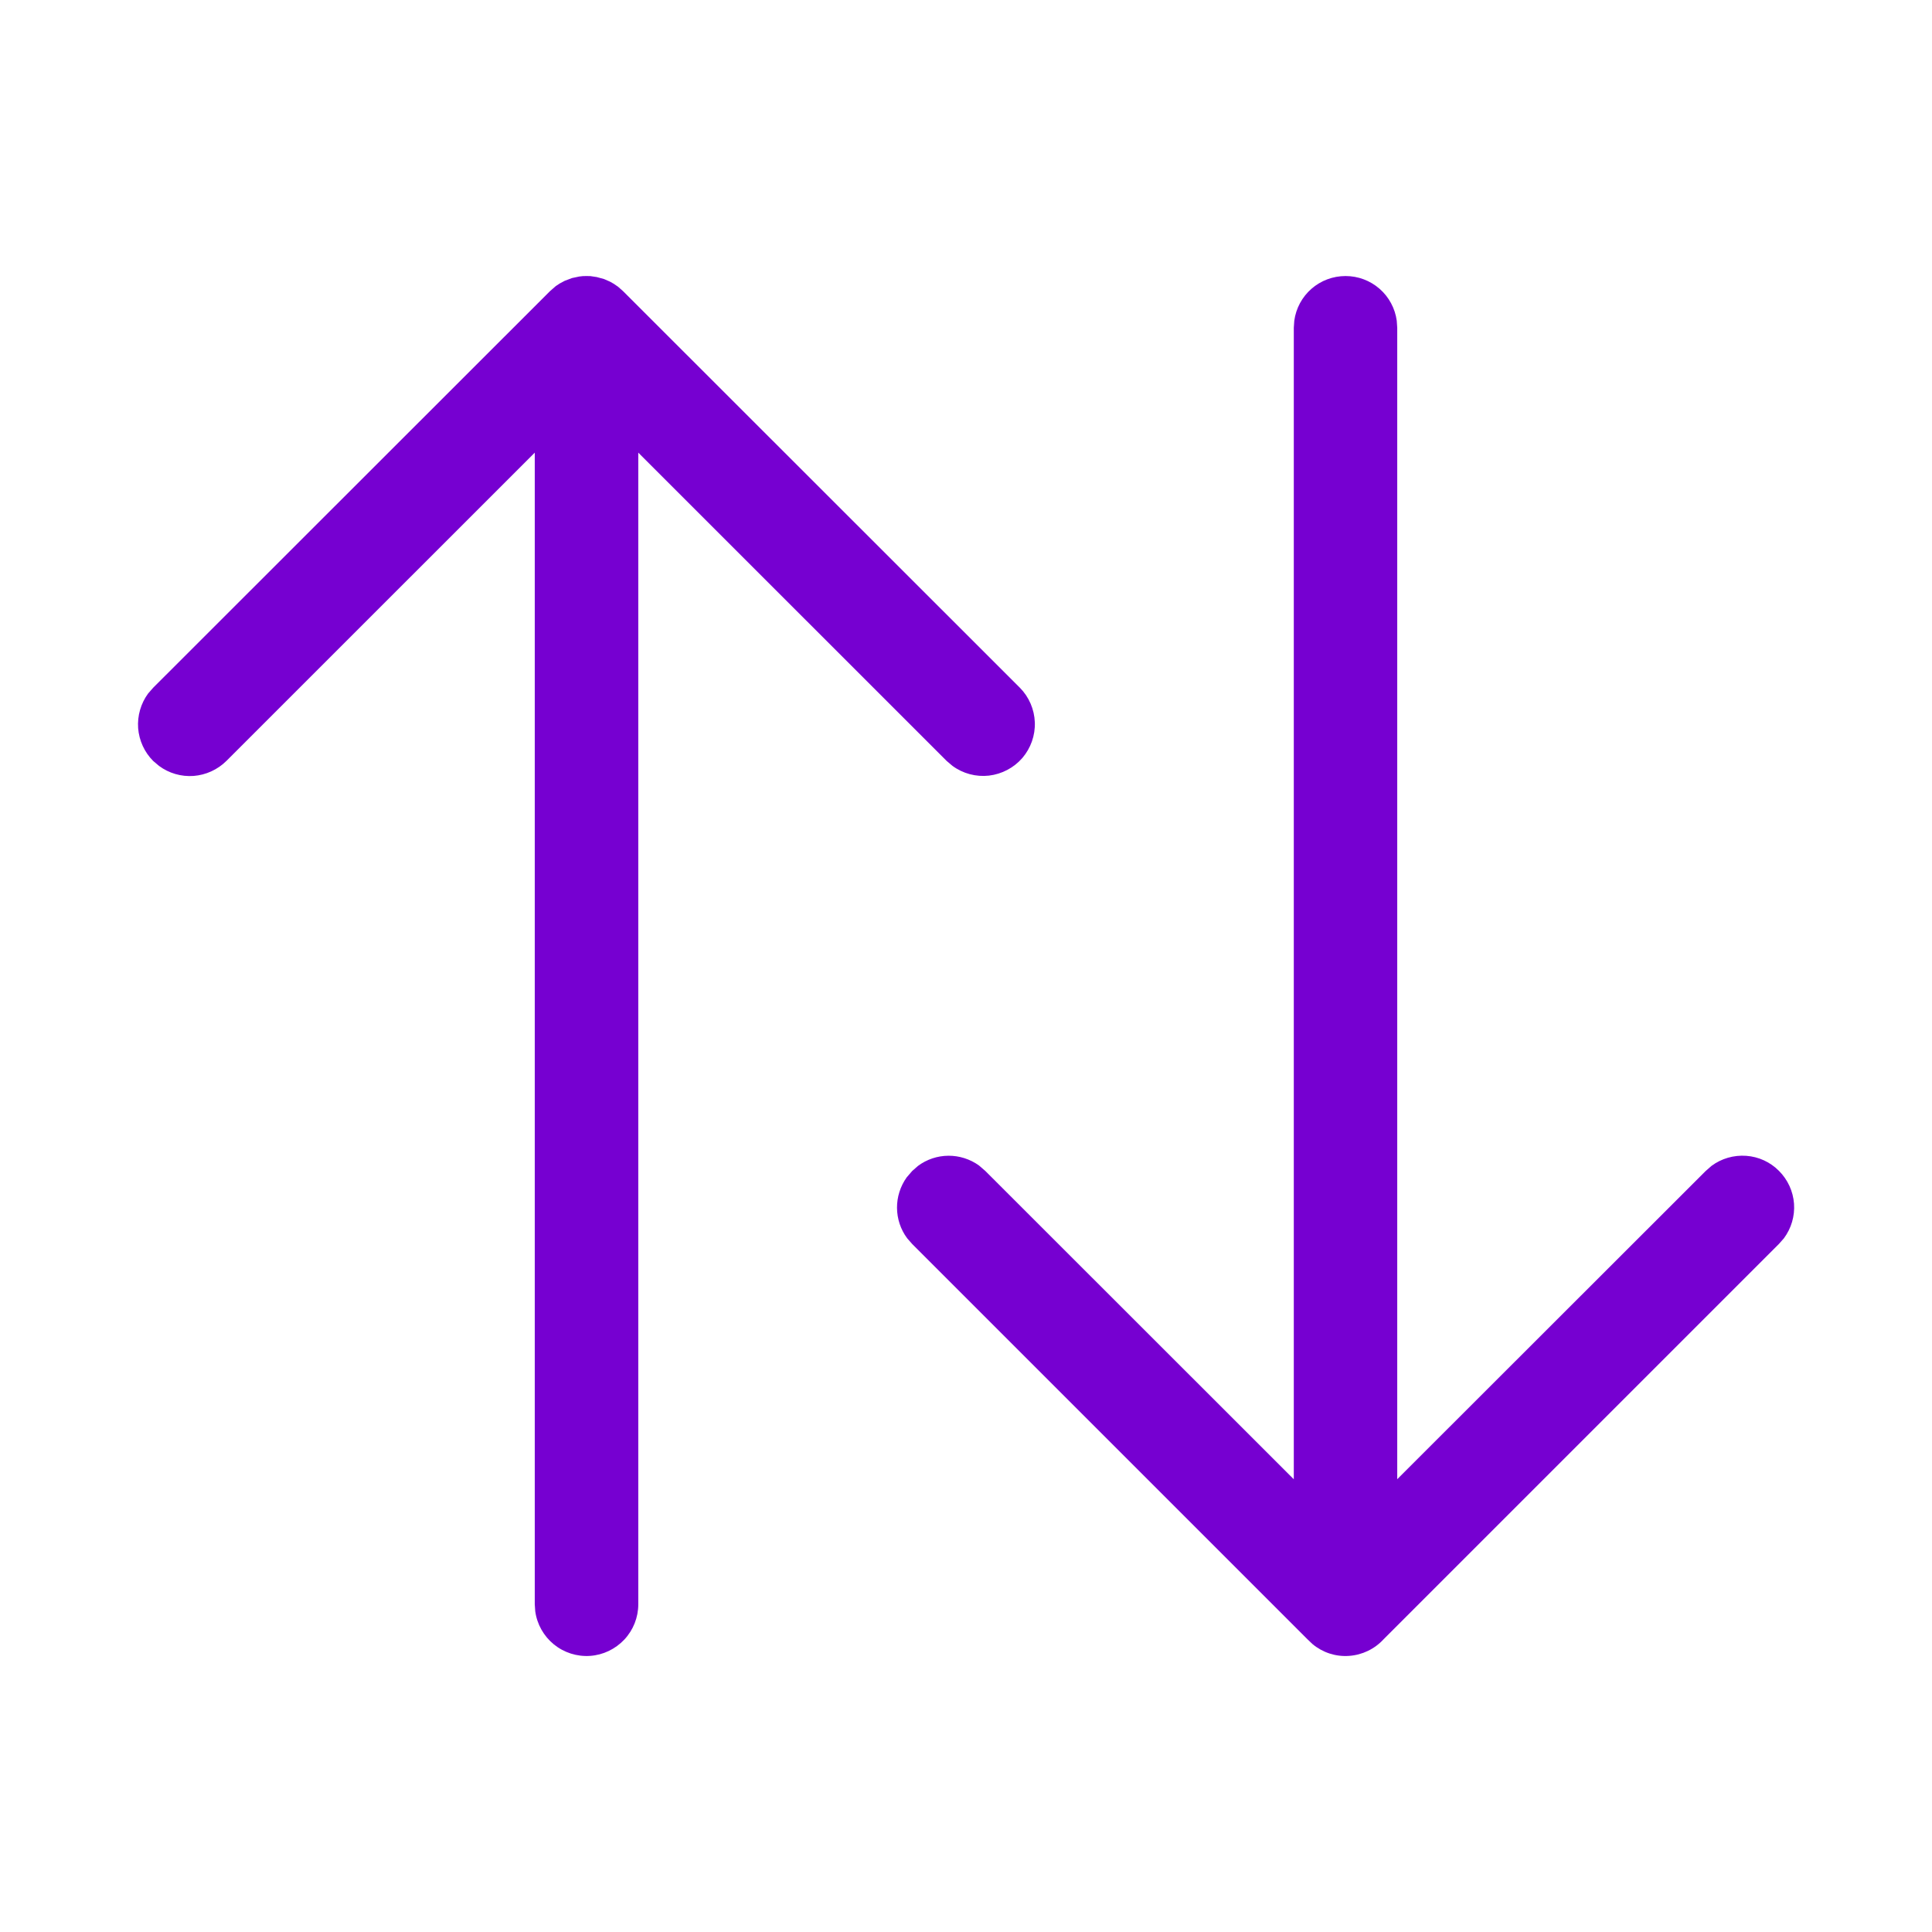
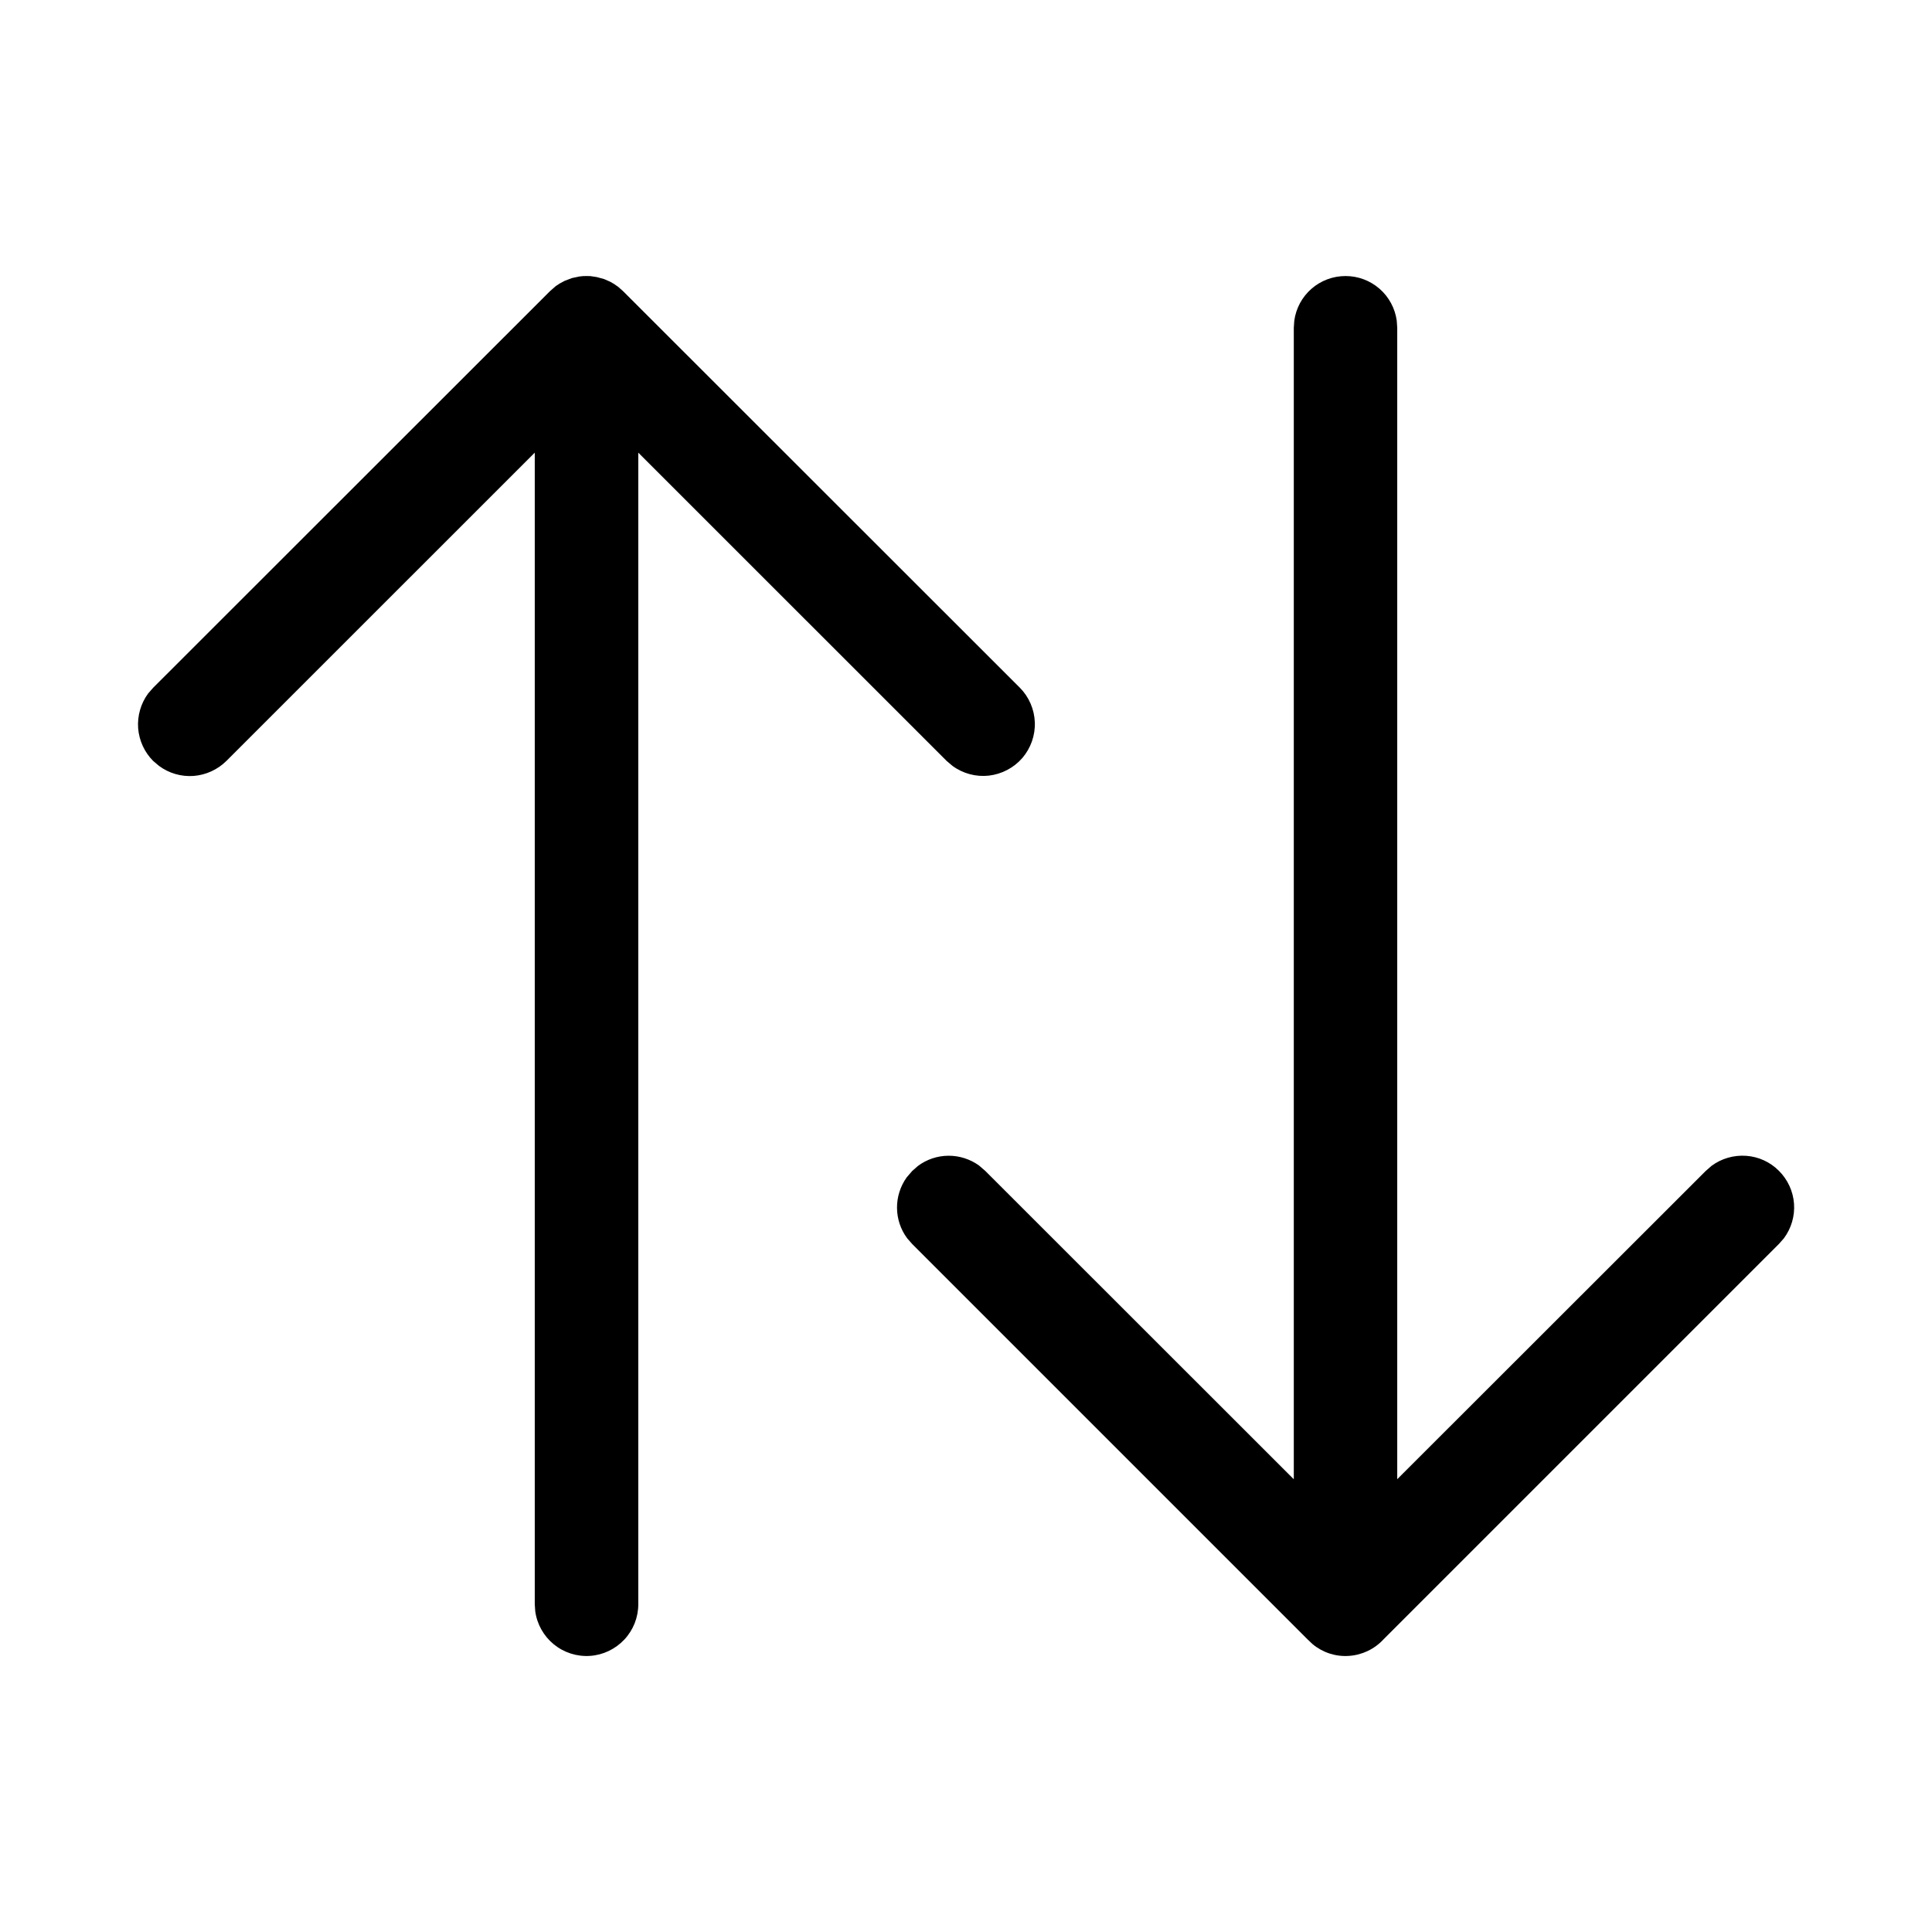
<svg xmlns="http://www.w3.org/2000/svg" width="24" height="24" viewBox="0 0 24 24" fill="none">
-   <path d="M1.903 8.543L6.832 3.617L6.904 3.554L6.954 3.521L7.016 3.488L7.106 3.454L7.196 3.435L7.24 3.43L7.286 3.429L7.335 3.43L7.414 3.442L7.505 3.467L7.578 3.499L7.624 3.525L7.678 3.562L7.74 3.617L12.669 8.543C12.783 8.658 12.849 8.812 12.855 8.973C12.861 9.135 12.805 9.293 12.7 9.416C12.594 9.538 12.446 9.616 12.285 9.635C12.124 9.653 11.963 9.61 11.832 9.514L11.76 9.453L7.929 5.623V19.929C7.929 20.092 7.867 20.248 7.756 20.367C7.644 20.486 7.492 20.559 7.33 20.57C7.167 20.581 7.007 20.53 6.88 20.427C6.754 20.324 6.671 20.177 6.649 20.016L6.643 19.929V5.623L2.812 9.453C2.703 9.561 2.558 9.627 2.405 9.639C2.251 9.65 2.099 9.606 1.975 9.514L1.903 9.453C1.794 9.344 1.728 9.199 1.716 9.046C1.705 8.892 1.749 8.739 1.84 8.615L1.903 8.543ZM16.715 3.429C16.87 3.429 17.02 3.485 17.137 3.587C17.254 3.689 17.33 3.83 17.351 3.984L17.357 4.072V18.375L21.189 14.546L21.261 14.483C21.385 14.391 21.538 14.347 21.692 14.358C21.846 14.369 21.99 14.435 22.099 14.545C22.208 14.654 22.275 14.799 22.286 14.953C22.297 15.107 22.252 15.259 22.16 15.383L22.097 15.454L17.188 20.363C17.076 20.485 16.922 20.559 16.758 20.57C16.593 20.582 16.431 20.529 16.304 20.423L16.241 20.363L11.332 15.454L11.269 15.382C11.188 15.273 11.144 15.141 11.143 15.005C11.142 14.87 11.184 14.737 11.263 14.626L11.332 14.546L11.404 14.483C11.513 14.402 11.645 14.358 11.781 14.357C11.916 14.356 12.049 14.398 12.16 14.477L12.24 14.546L16.072 18.376V4.072L16.078 3.984C16.099 3.83 16.175 3.689 16.292 3.587C16.409 3.485 16.559 3.429 16.715 3.429Z" fill="#7600D1" />
+   <path d="M1.903 8.543L6.832 3.617L6.904 3.554L6.954 3.521L7.016 3.488L7.106 3.454L7.196 3.435L7.24 3.43L7.286 3.429L7.335 3.43L7.414 3.442L7.505 3.467L7.578 3.499L7.624 3.525L7.678 3.562L7.74 3.617L12.669 8.543C12.783 8.658 12.849 8.812 12.855 8.973C12.861 9.135 12.805 9.293 12.7 9.416C12.594 9.538 12.446 9.616 12.285 9.635C12.124 9.653 11.963 9.61 11.832 9.514L11.76 9.453L7.929 5.623V19.929C7.929 20.092 7.867 20.248 7.756 20.367C7.644 20.486 7.492 20.559 7.33 20.57C7.167 20.581 7.007 20.53 6.88 20.427C6.754 20.324 6.671 20.177 6.649 20.016L6.643 19.929V5.623L2.812 9.453C2.703 9.561 2.558 9.627 2.405 9.639C2.251 9.65 2.099 9.606 1.975 9.514L1.903 9.453C1.794 9.344 1.728 9.199 1.716 9.046C1.705 8.892 1.749 8.739 1.84 8.615L1.903 8.543ZM16.715 3.429C16.87 3.429 17.02 3.485 17.137 3.587C17.254 3.689 17.33 3.83 17.351 3.984L17.357 4.072V18.375L21.189 14.546L21.261 14.483C21.385 14.391 21.538 14.347 21.692 14.358C21.846 14.369 21.99 14.435 22.099 14.545C22.208 14.654 22.275 14.799 22.286 14.953C22.297 15.107 22.252 15.259 22.16 15.383L22.097 15.454L17.188 20.363C17.076 20.485 16.922 20.559 16.758 20.57C16.593 20.582 16.431 20.529 16.304 20.423L16.241 20.363L11.332 15.454L11.269 15.382C11.188 15.273 11.144 15.141 11.143 15.005C11.142 14.87 11.184 14.737 11.263 14.626L11.332 14.546L11.404 14.483C11.513 14.402 11.645 14.358 11.781 14.357C11.916 14.356 12.049 14.398 12.16 14.477L12.24 14.546L16.072 18.376V4.072L16.078 3.984C16.099 3.83 16.175 3.689 16.292 3.587C16.409 3.485 16.559 3.429 16.715 3.429Z" fill="currentColor" />
</svg>
